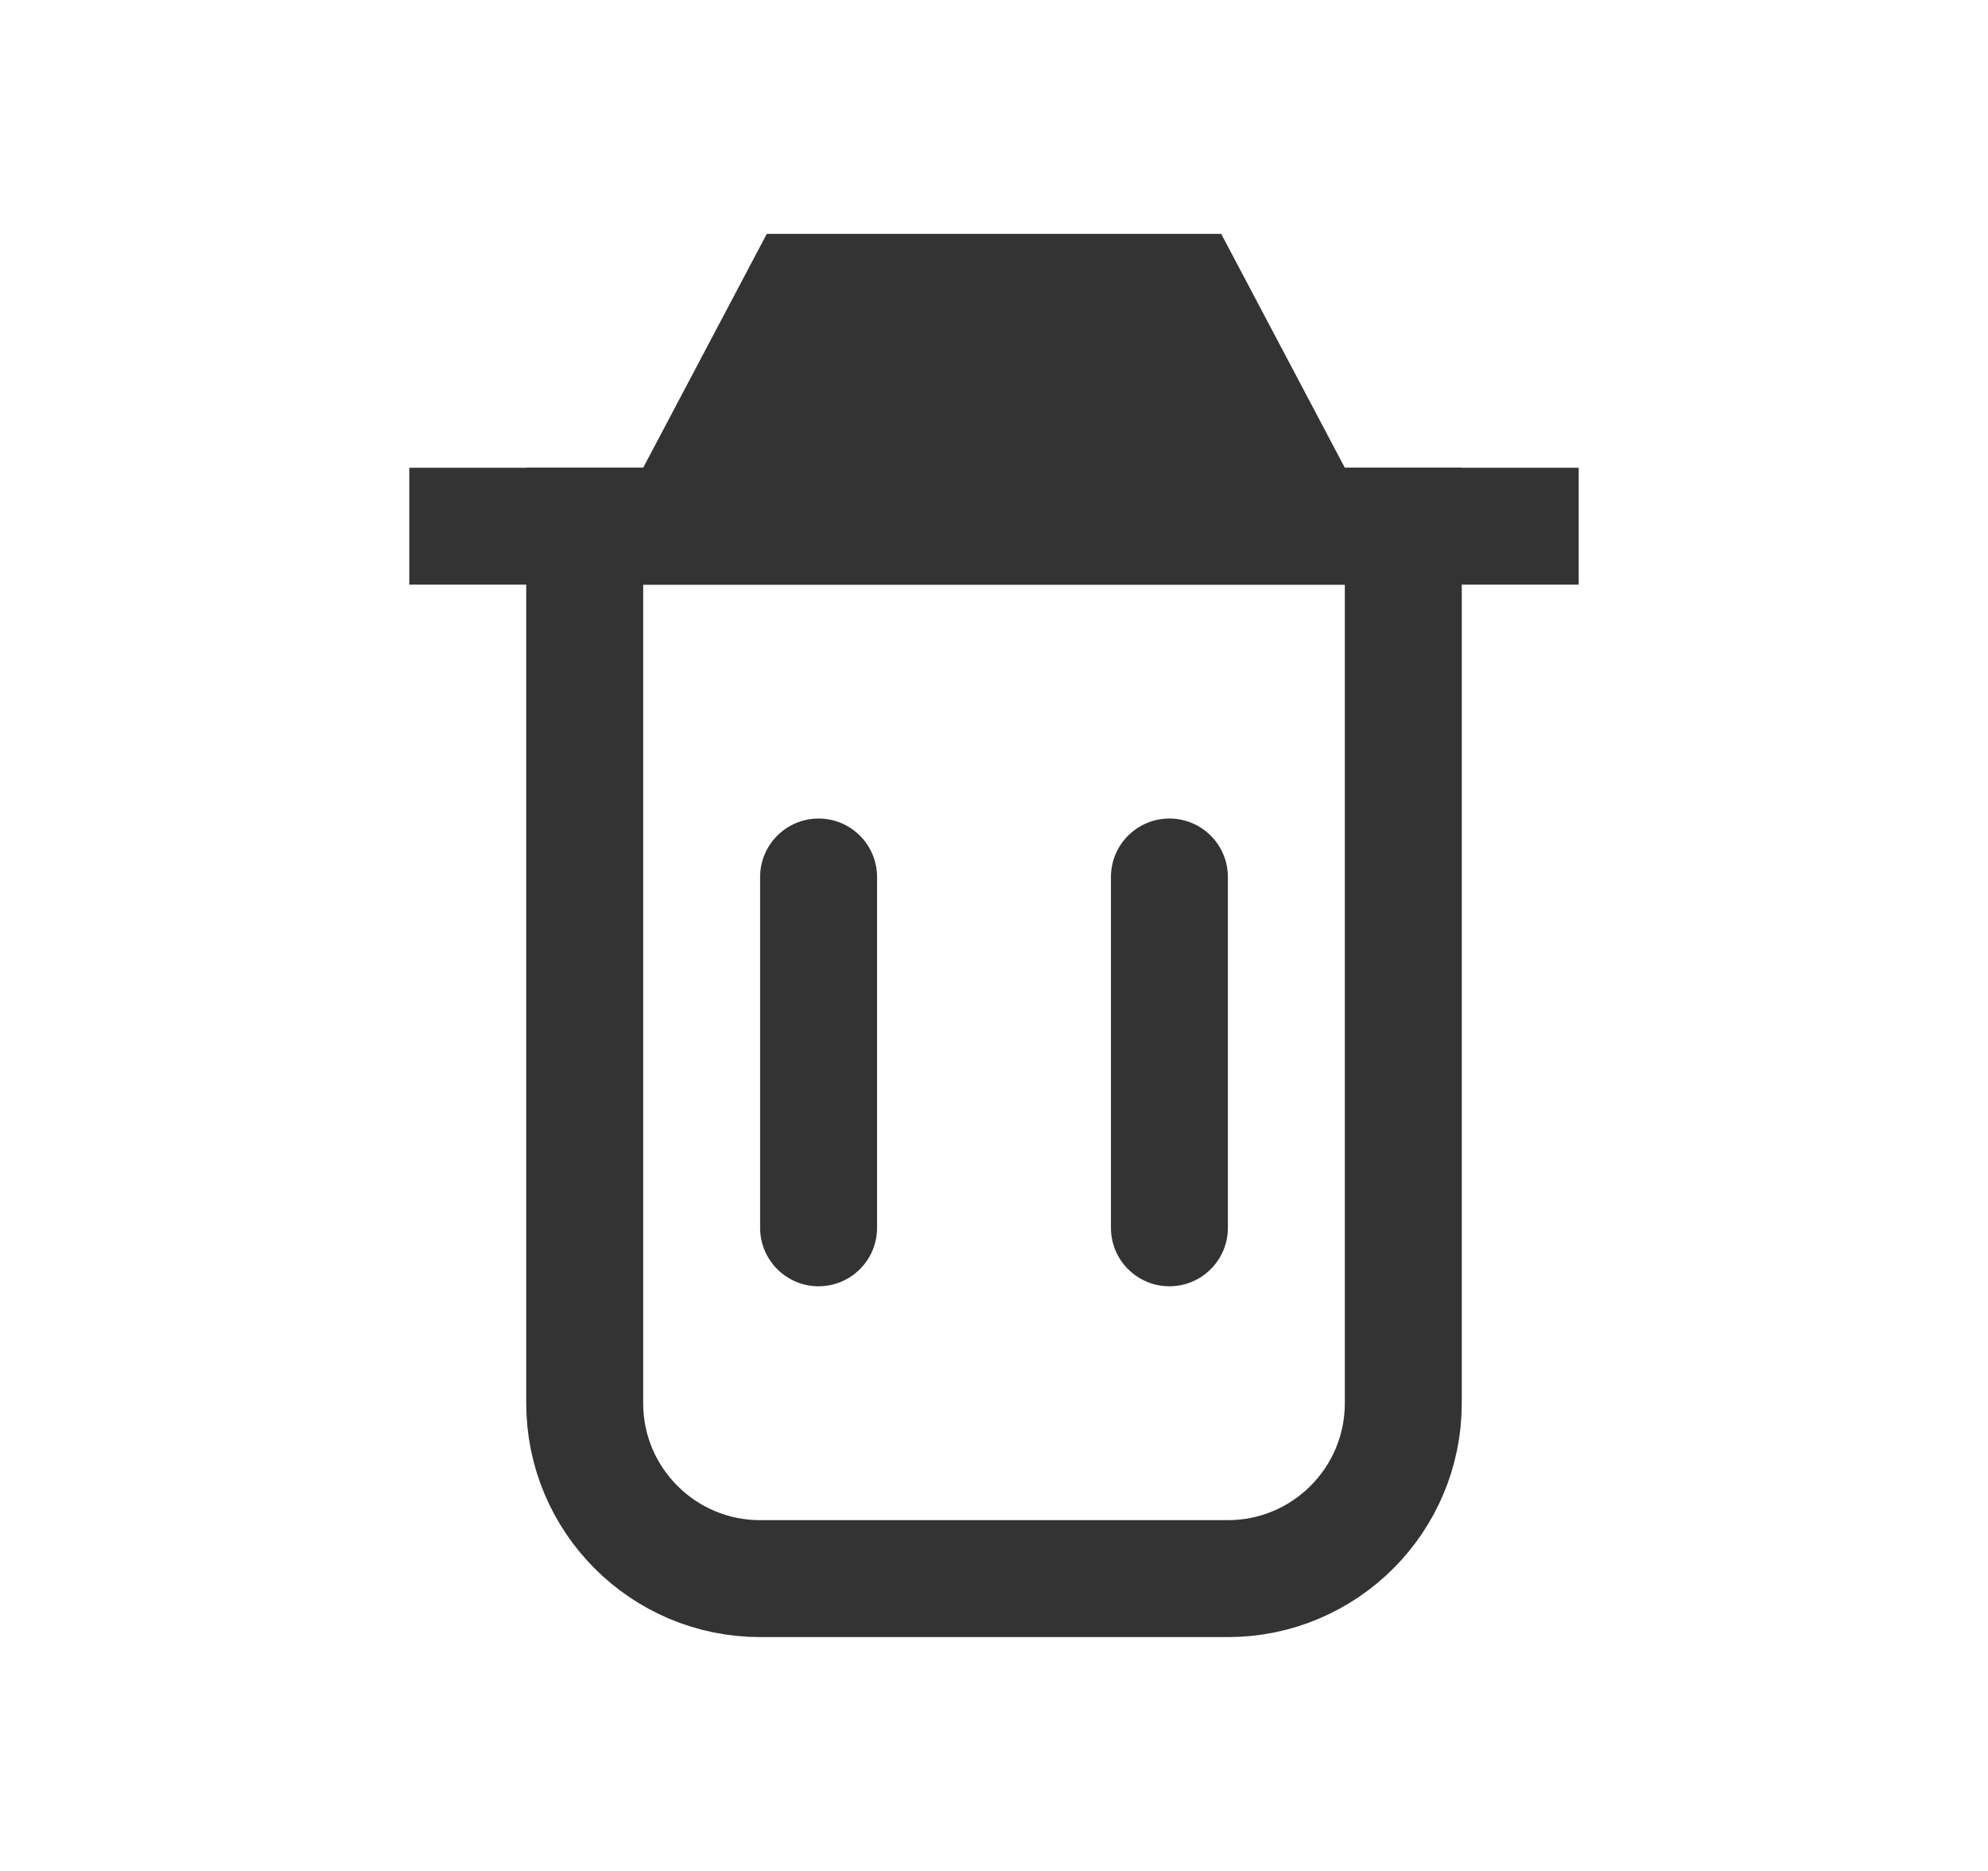
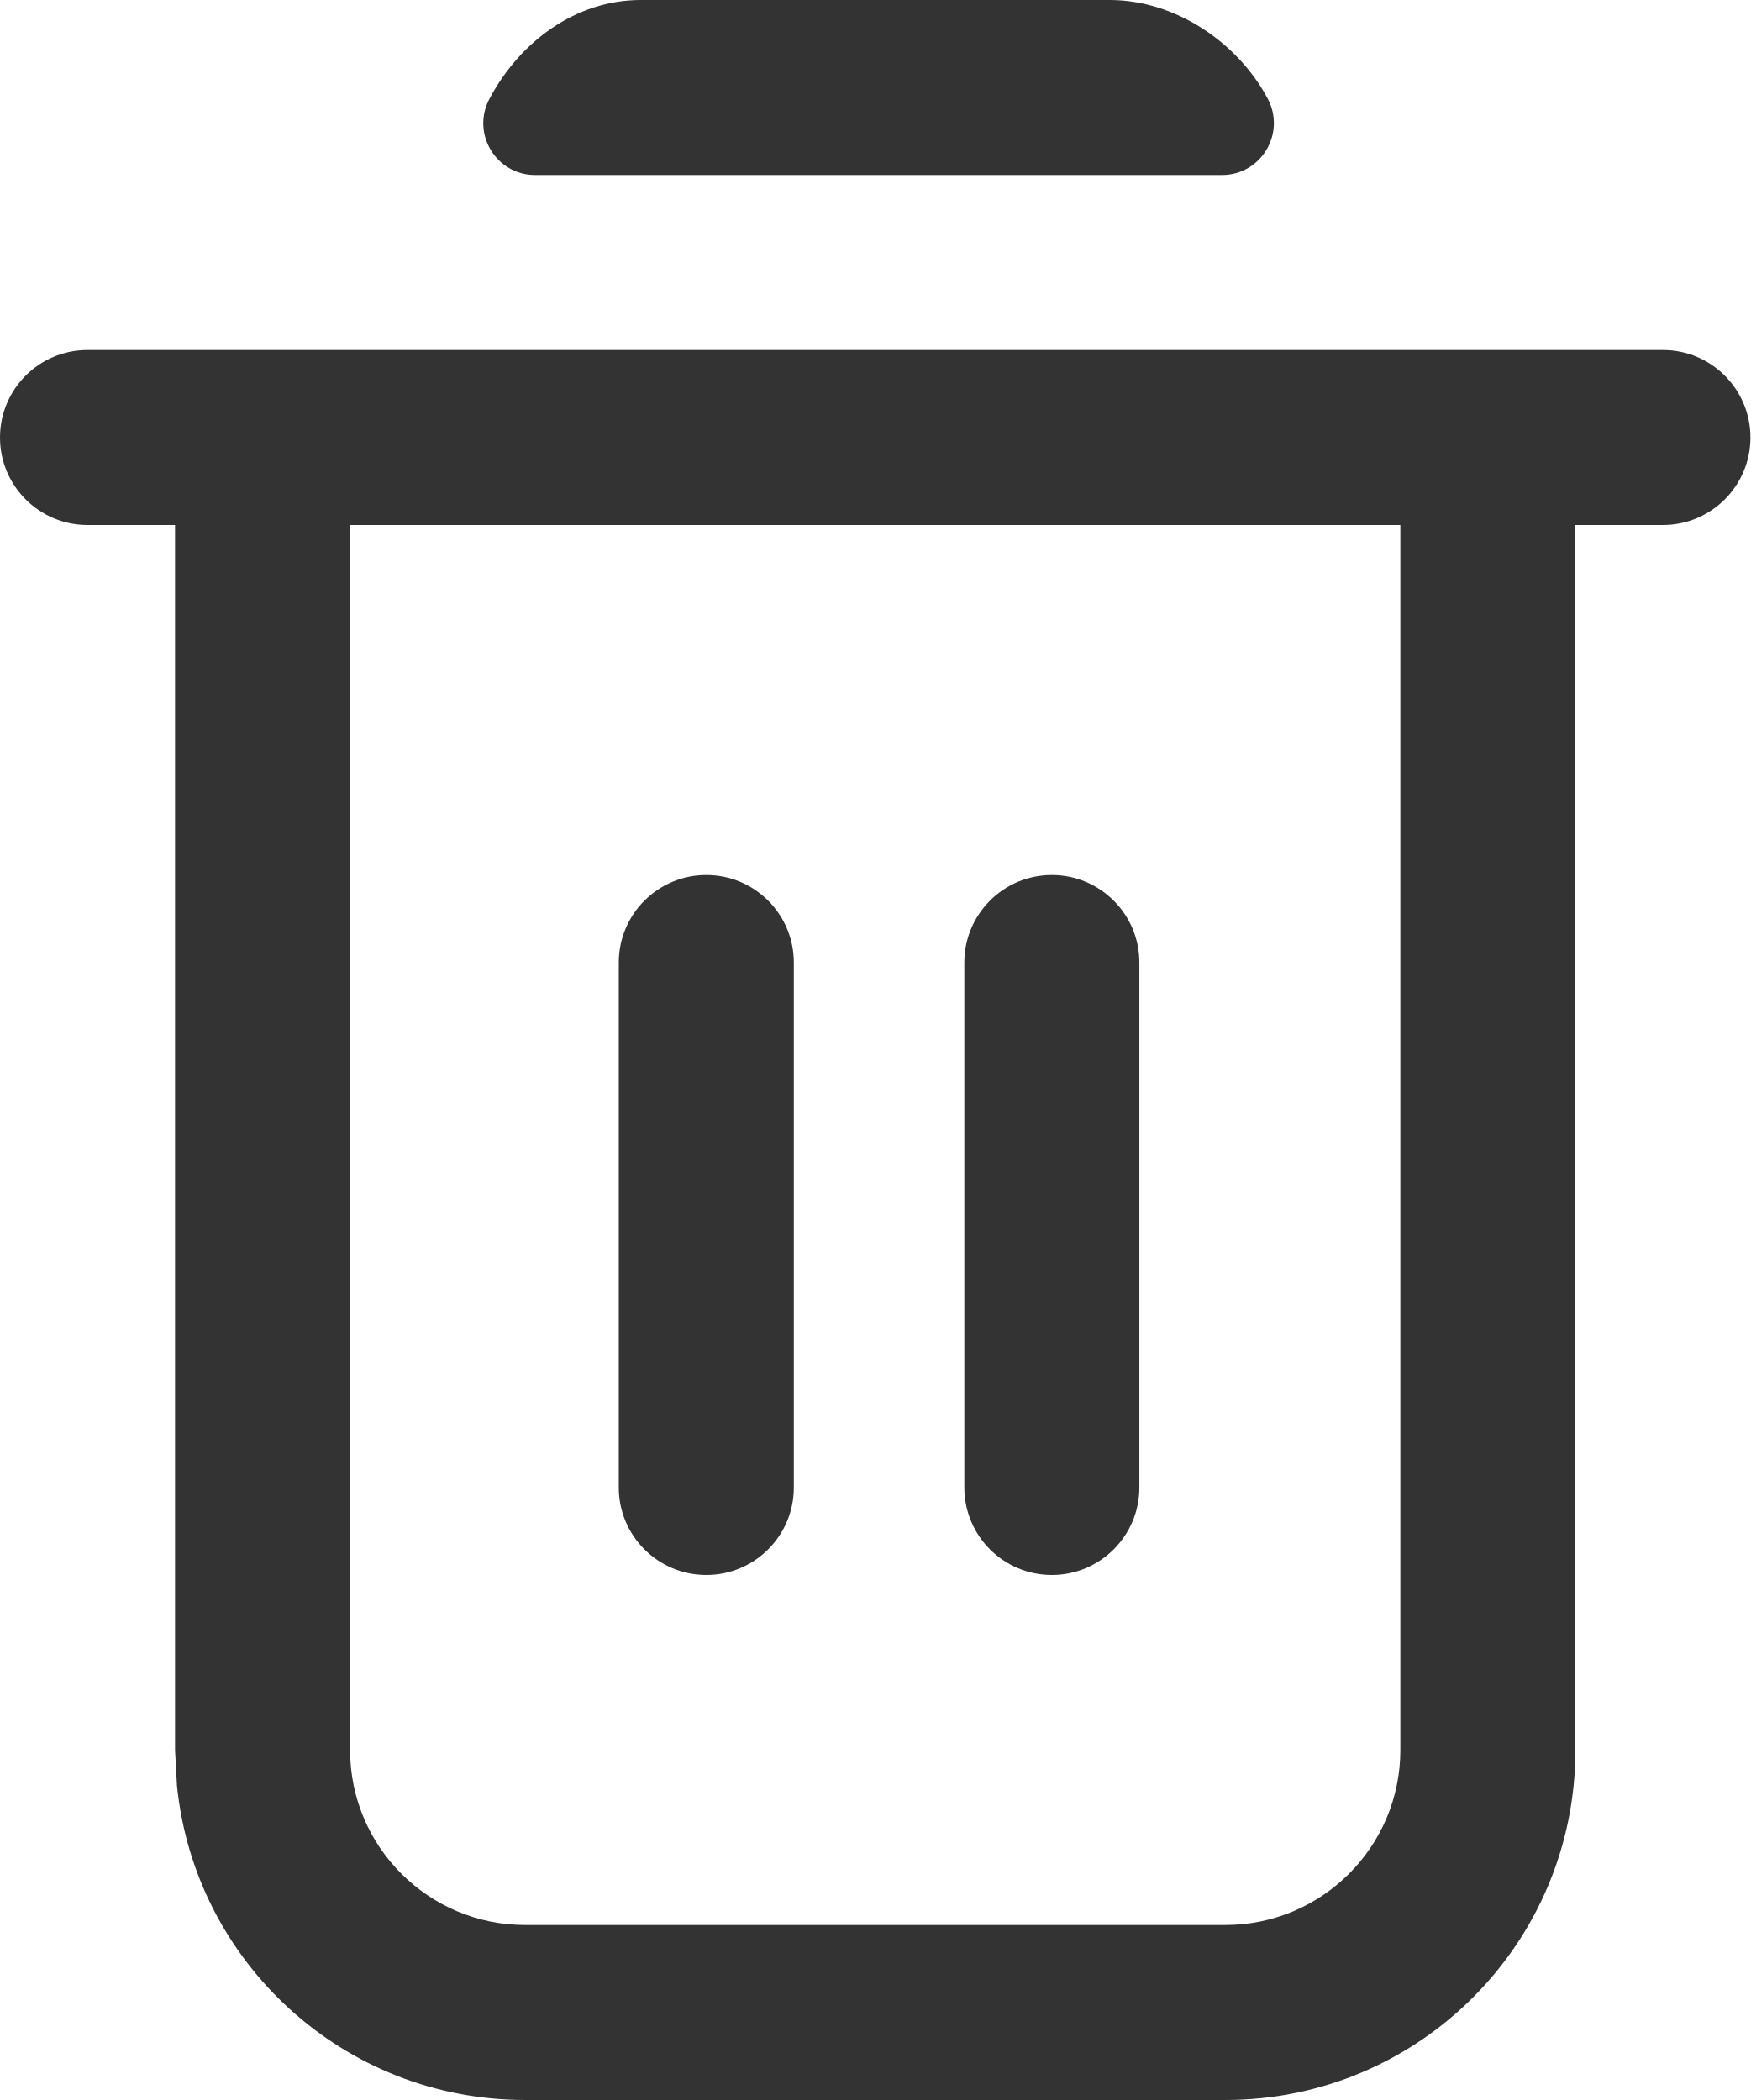
- <svg xmlns="http://www.w3.org/2000/svg" width="17" height="16" viewBox="0 0 17 16" fill="none">
-   <path d="M12 4.5V12C12 12.828 11.328 13.5 10.5 13.5H6.5C5.672 13.5 5 12.828 5 12V4.5H12Z" stroke="#333333" />
-   <path d="M13.5 4V5H3.5V4H5.5L6.557 2H10.443L11.5 4H13.5Z" fill="#333333" />
-   <rect x="6.5" y="7" width="1" height="4" rx="0.5" fill="#333333" />
-   <rect x="9.5" y="7" width="1" height="4" rx="0.5" fill="#333333" />
+ <svg xmlns="http://www.w3.org/2000/svg" width="10" height="12" viewBox="0 0 10 12" fill="none">
+   <path d="M4.035 5C4.311 5 4.535 5.224 4.535 5.5V8.5C4.535 8.776 4.311 9 4.035 9C3.759 9 3.535 8.776 3.535 8.5V5.5C3.535 5.224 3.759 5 4.035 5Z" fill="#333333" />
+   <path d="M6.009 5C6.285 5 6.509 5.224 6.509 5.5V8.5C6.509 8.776 6.285 9 6.009 9C5.733 9 5.509 8.776 5.509 8.5V5.5C5.509 5.224 5.733 5 6.009 5Z" fill="#333333" />
+   <path fill-rule="evenodd" clip-rule="evenodd" d="M9.5 2C9.776 2 10 2.224 10 2.5C10 2.776 9.776 3 9.5 3H9V10C9 11.105 8.105 12 7 12H3C1.964 12 1.113 11.213 1.011 10.204L1 10V3H0.5C0.224 3 0 2.776 0 2.5C0 2.224 0.224 2 0.5 2H9.5ZM2 10C2 10.552 2.448 11 3 11H7C7.552 11 8 10.552 8 10V3H2V10Z" fill="#333333" />
+   <path d="M6.34 0C6.71 0 7.069 0.238 7.243 0.565C7.347 0.763 7.204 1 6.981 1H3.057C2.834 1 2.691 0.763 2.796 0.565C2.969 0.238 3.29 0 3.66 0H6.34Z" fill="#333333" />
</svg>
